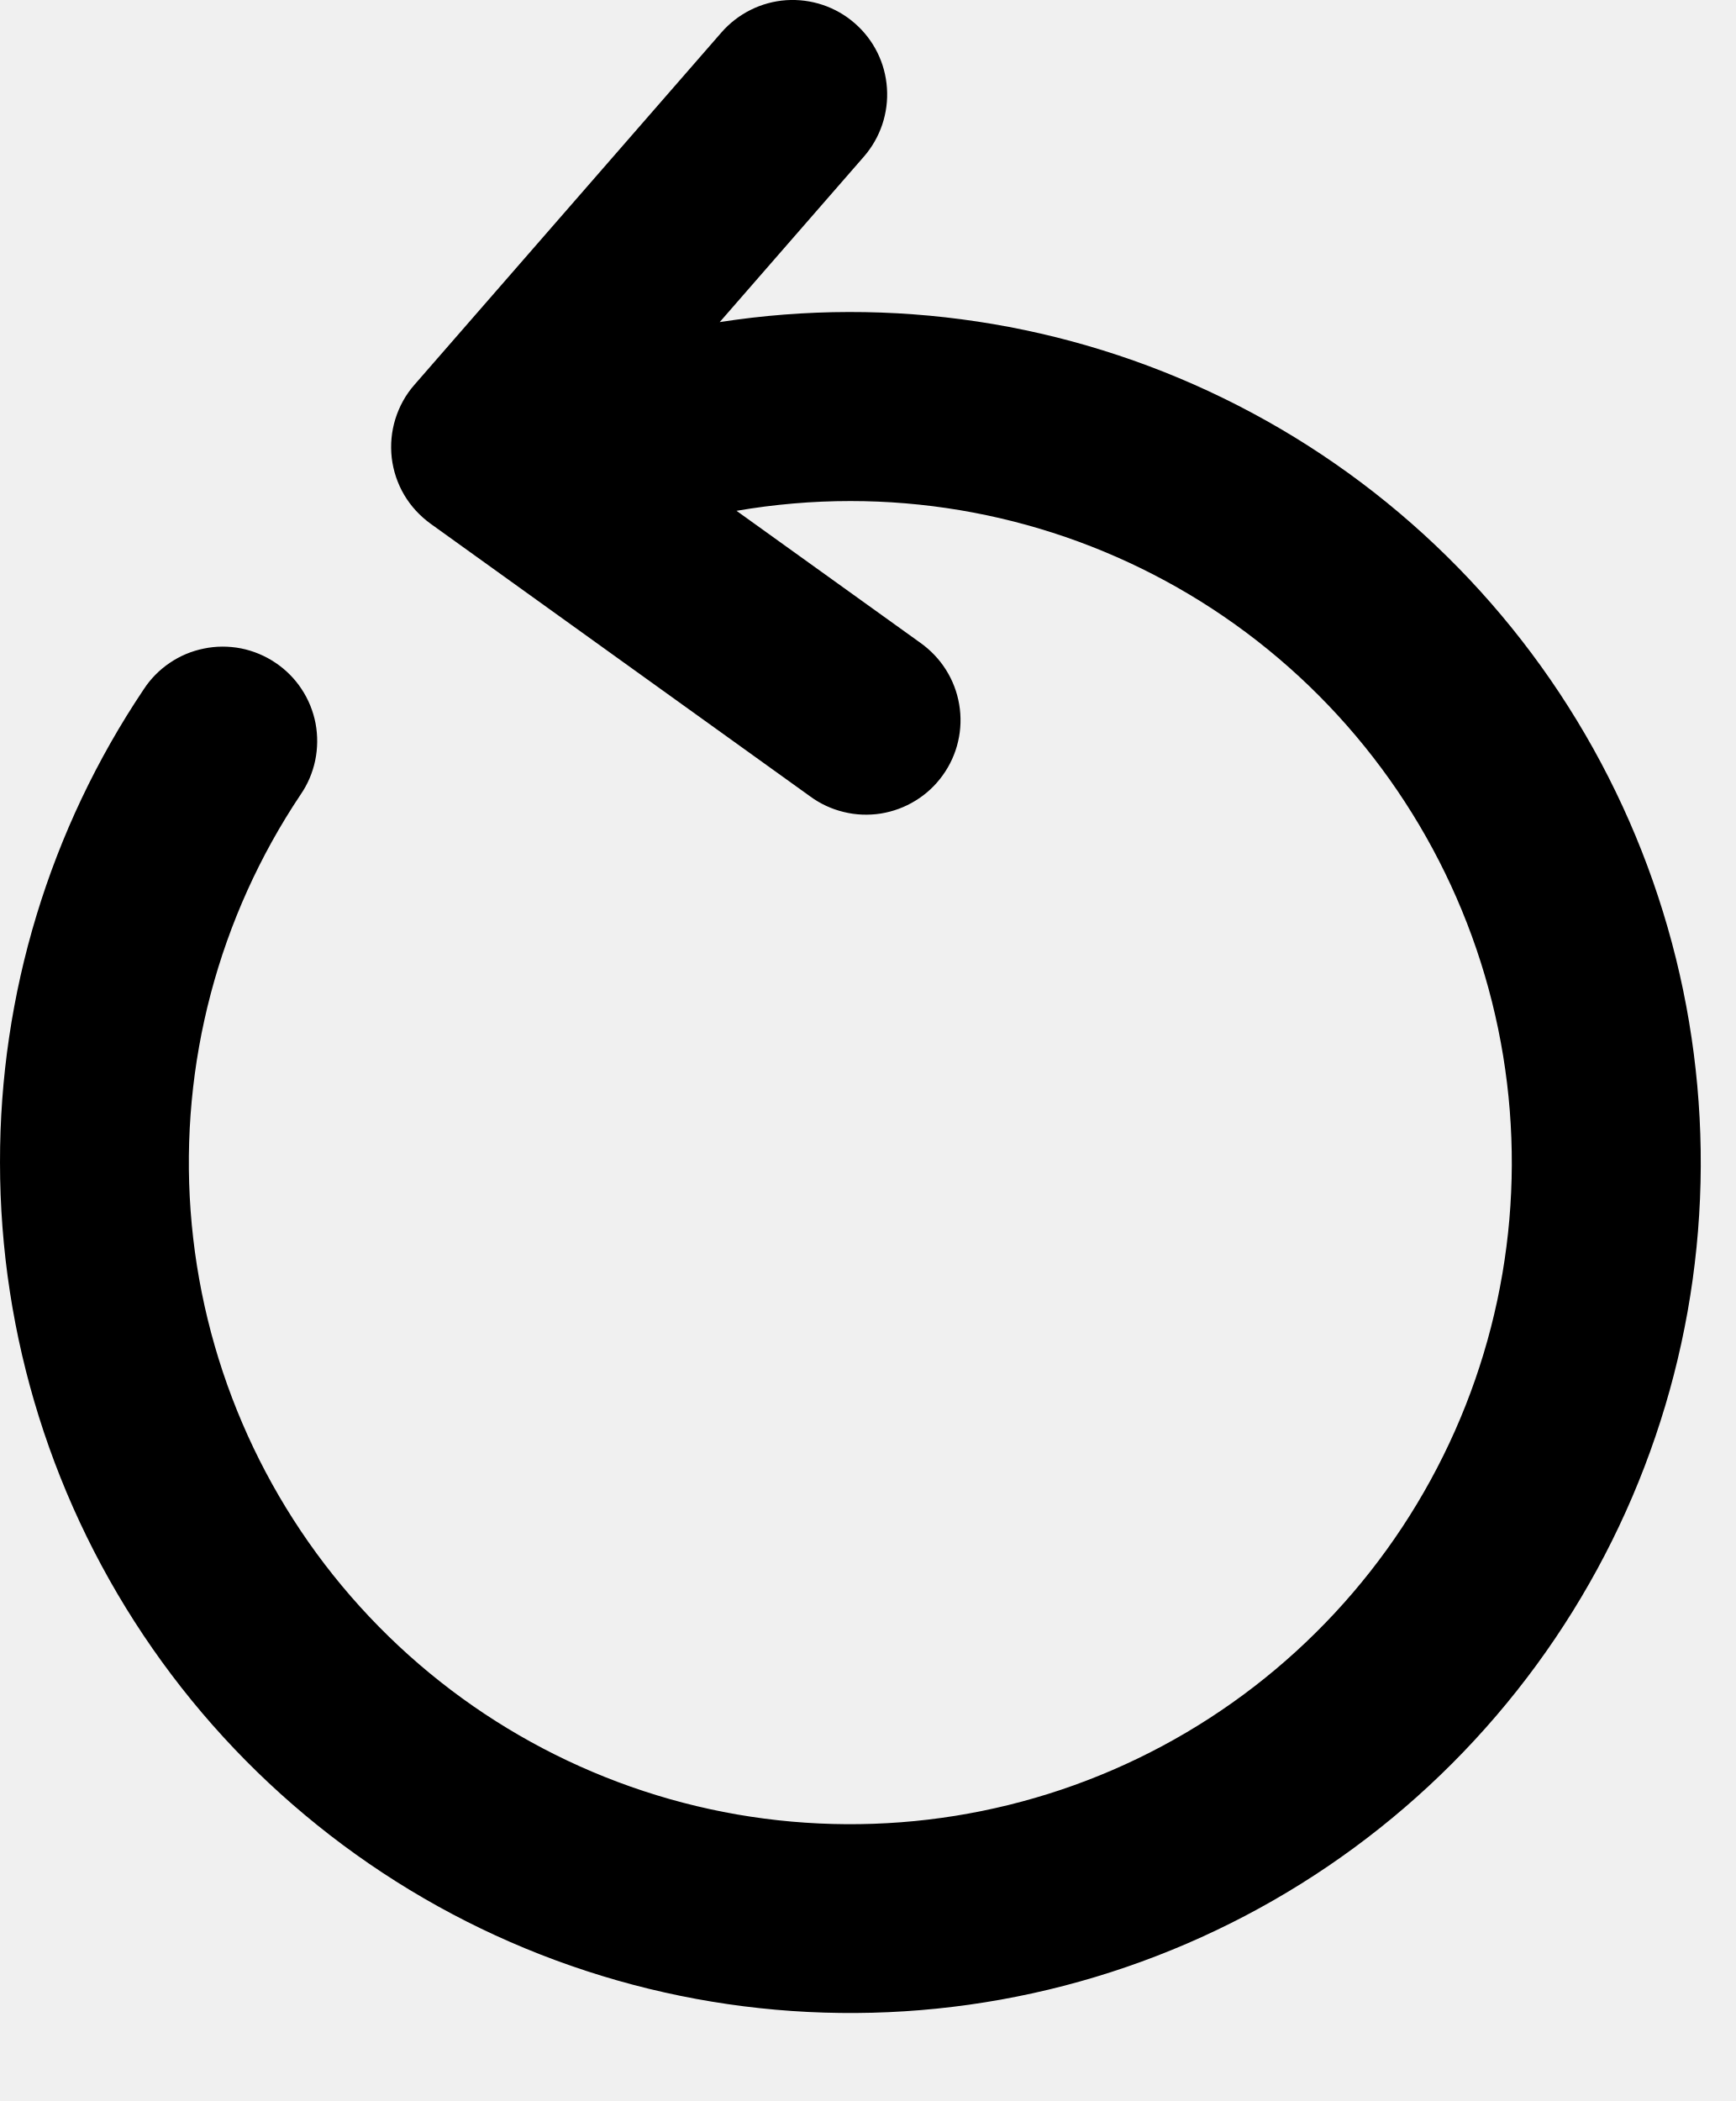
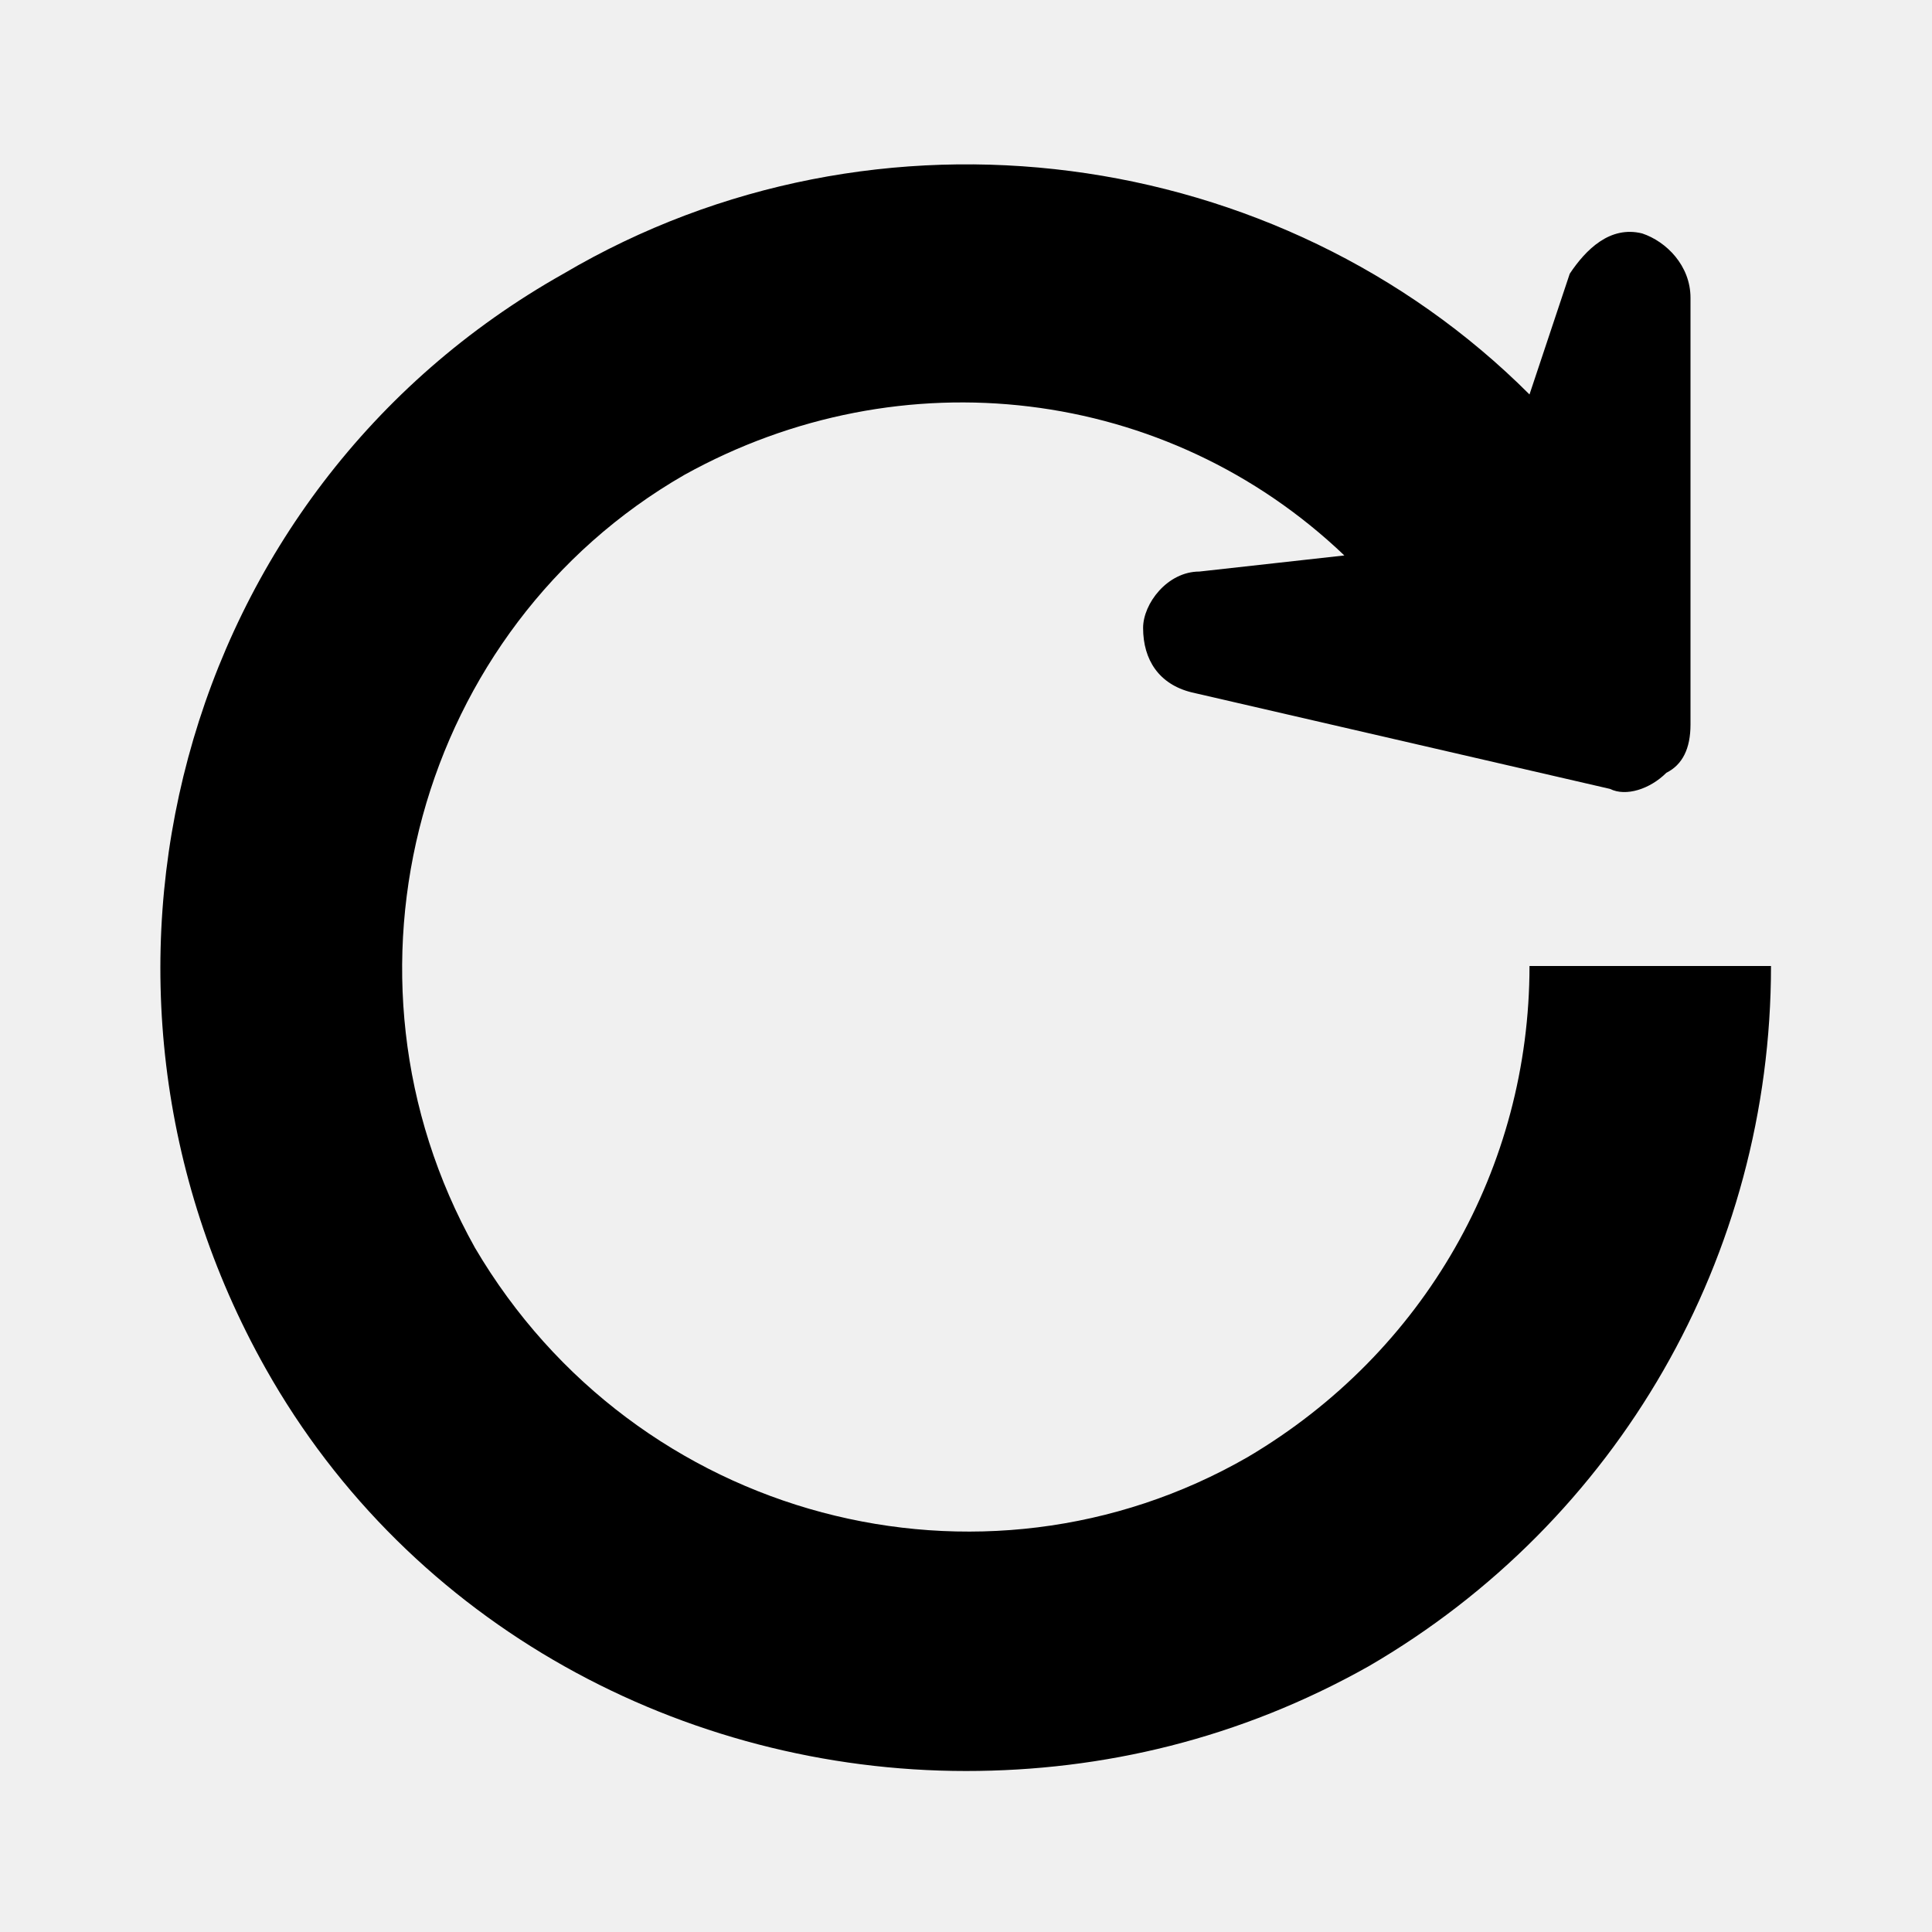
- <svg xmlns="http://www.w3.org/2000/svg" width="19" height="23" viewBox="0 0 19 23" fill="none">
-   <path d="M1.573 7.547C1.647 7.433 1.744 7.334 1.858 7.257C1.971 7.18 2.098 7.127 2.232 7.1C2.366 7.072 2.505 7.072 2.639 7.098C2.773 7.125 2.901 7.178 3.014 7.254C3.128 7.33 3.226 7.428 3.301 7.542C3.377 7.656 3.429 7.784 3.455 7.919C3.48 8.053 3.479 8.191 3.451 8.325C3.423 8.459 3.369 8.586 3.291 8.699C2.393 10.041 1.969 11.645 2.087 13.255C2.205 14.866 2.857 16.391 3.941 17.588C5.025 18.785 6.478 19.586 8.069 19.863C9.659 20.139 11.297 19.877 12.722 19.116C14.146 18.355 15.275 17.14 15.93 15.664C16.585 14.188 16.728 12.536 16.336 10.969C15.944 9.403 15.04 8.012 13.767 7.018C12.494 6.025 10.926 5.485 9.311 5.485C8.893 5.485 8.476 5.521 8.064 5.592L10.077 7.037C10.188 7.116 10.284 7.216 10.357 7.332C10.43 7.447 10.479 7.576 10.502 7.711C10.525 7.846 10.521 7.984 10.49 8.117C10.459 8.251 10.402 8.376 10.322 8.487C10.242 8.599 10.141 8.693 10.025 8.764C9.909 8.836 9.779 8.884 9.644 8.906C9.509 8.927 9.371 8.922 9.238 8.889C9.105 8.857 8.98 8.799 8.87 8.718L4.714 5.733C4.597 5.648 4.498 5.541 4.425 5.417C4.352 5.293 4.306 5.155 4.289 5.012C4.273 4.868 4.286 4.723 4.329 4.586C4.372 4.448 4.442 4.321 4.537 4.213L7.899 0.355C8.08 0.148 8.335 0.021 8.608 0.002C8.882 -0.016 9.152 0.074 9.359 0.255C9.566 0.435 9.693 0.69 9.711 0.964C9.73 1.237 9.639 1.507 9.459 1.714L7.88 3.526C9.76 3.234 11.684 3.524 13.394 4.359C15.104 5.193 16.518 6.532 17.444 8.194C18.37 9.856 18.765 11.762 18.575 13.655C18.385 15.548 17.62 17.338 16.382 18.783C15.145 20.228 13.494 21.259 11.652 21.738C9.811 22.216 7.867 22.119 6.082 21.459C4.298 20.8 2.758 19.609 1.67 18.047C0.583 16.486 6.89254e-05 14.629 7.30503e-05 12.726C-0.003 10.882 0.545 9.079 1.573 7.547V7.547Z" fill="currentColor" />
+ <svg xmlns="http://www.w3.org/2000/svg" viewBox="0 0 24 24" width="24" height="24" fill="none">
+   <g clip-path="url(#a)">
+     <path fill="currentColor" d="M19 12c0 2.5-1.3 4.8-3.5 6.1-3.3 1.9-7.6.8-9.6-2.6-1.9-3.4-.7-7.7 2.6-9.6 2.7-1.5 6-1.1 8.2 1l-1.8.2c-.4 0-.7.4-.7.7 0 .4.2.7.6.8L20 9.8c.2.1.5 0 .7-.2.2-.1.3-.3.3-.6V3.7c0-.4-.3-.7-.6-.8-.4-.1-.7.2-.9.5L19 4.9c-3.1-3.1-8.1-3.8-12-1.5C2.2 6.1.6 12.2 3.3 17c1.8 3.2 5.2 5 8.7 5 1.7 0 3.4-.4 5-1.3 3.1-1.8 5-5.1 5-8.7h-3Z" />
+   </g>
+   <defs>
+     <clipPath id="a">
+       <path fill="#fff" d="M0 0h24v24H0z" />
+     </clipPath>
+   </defs>
</svg>
